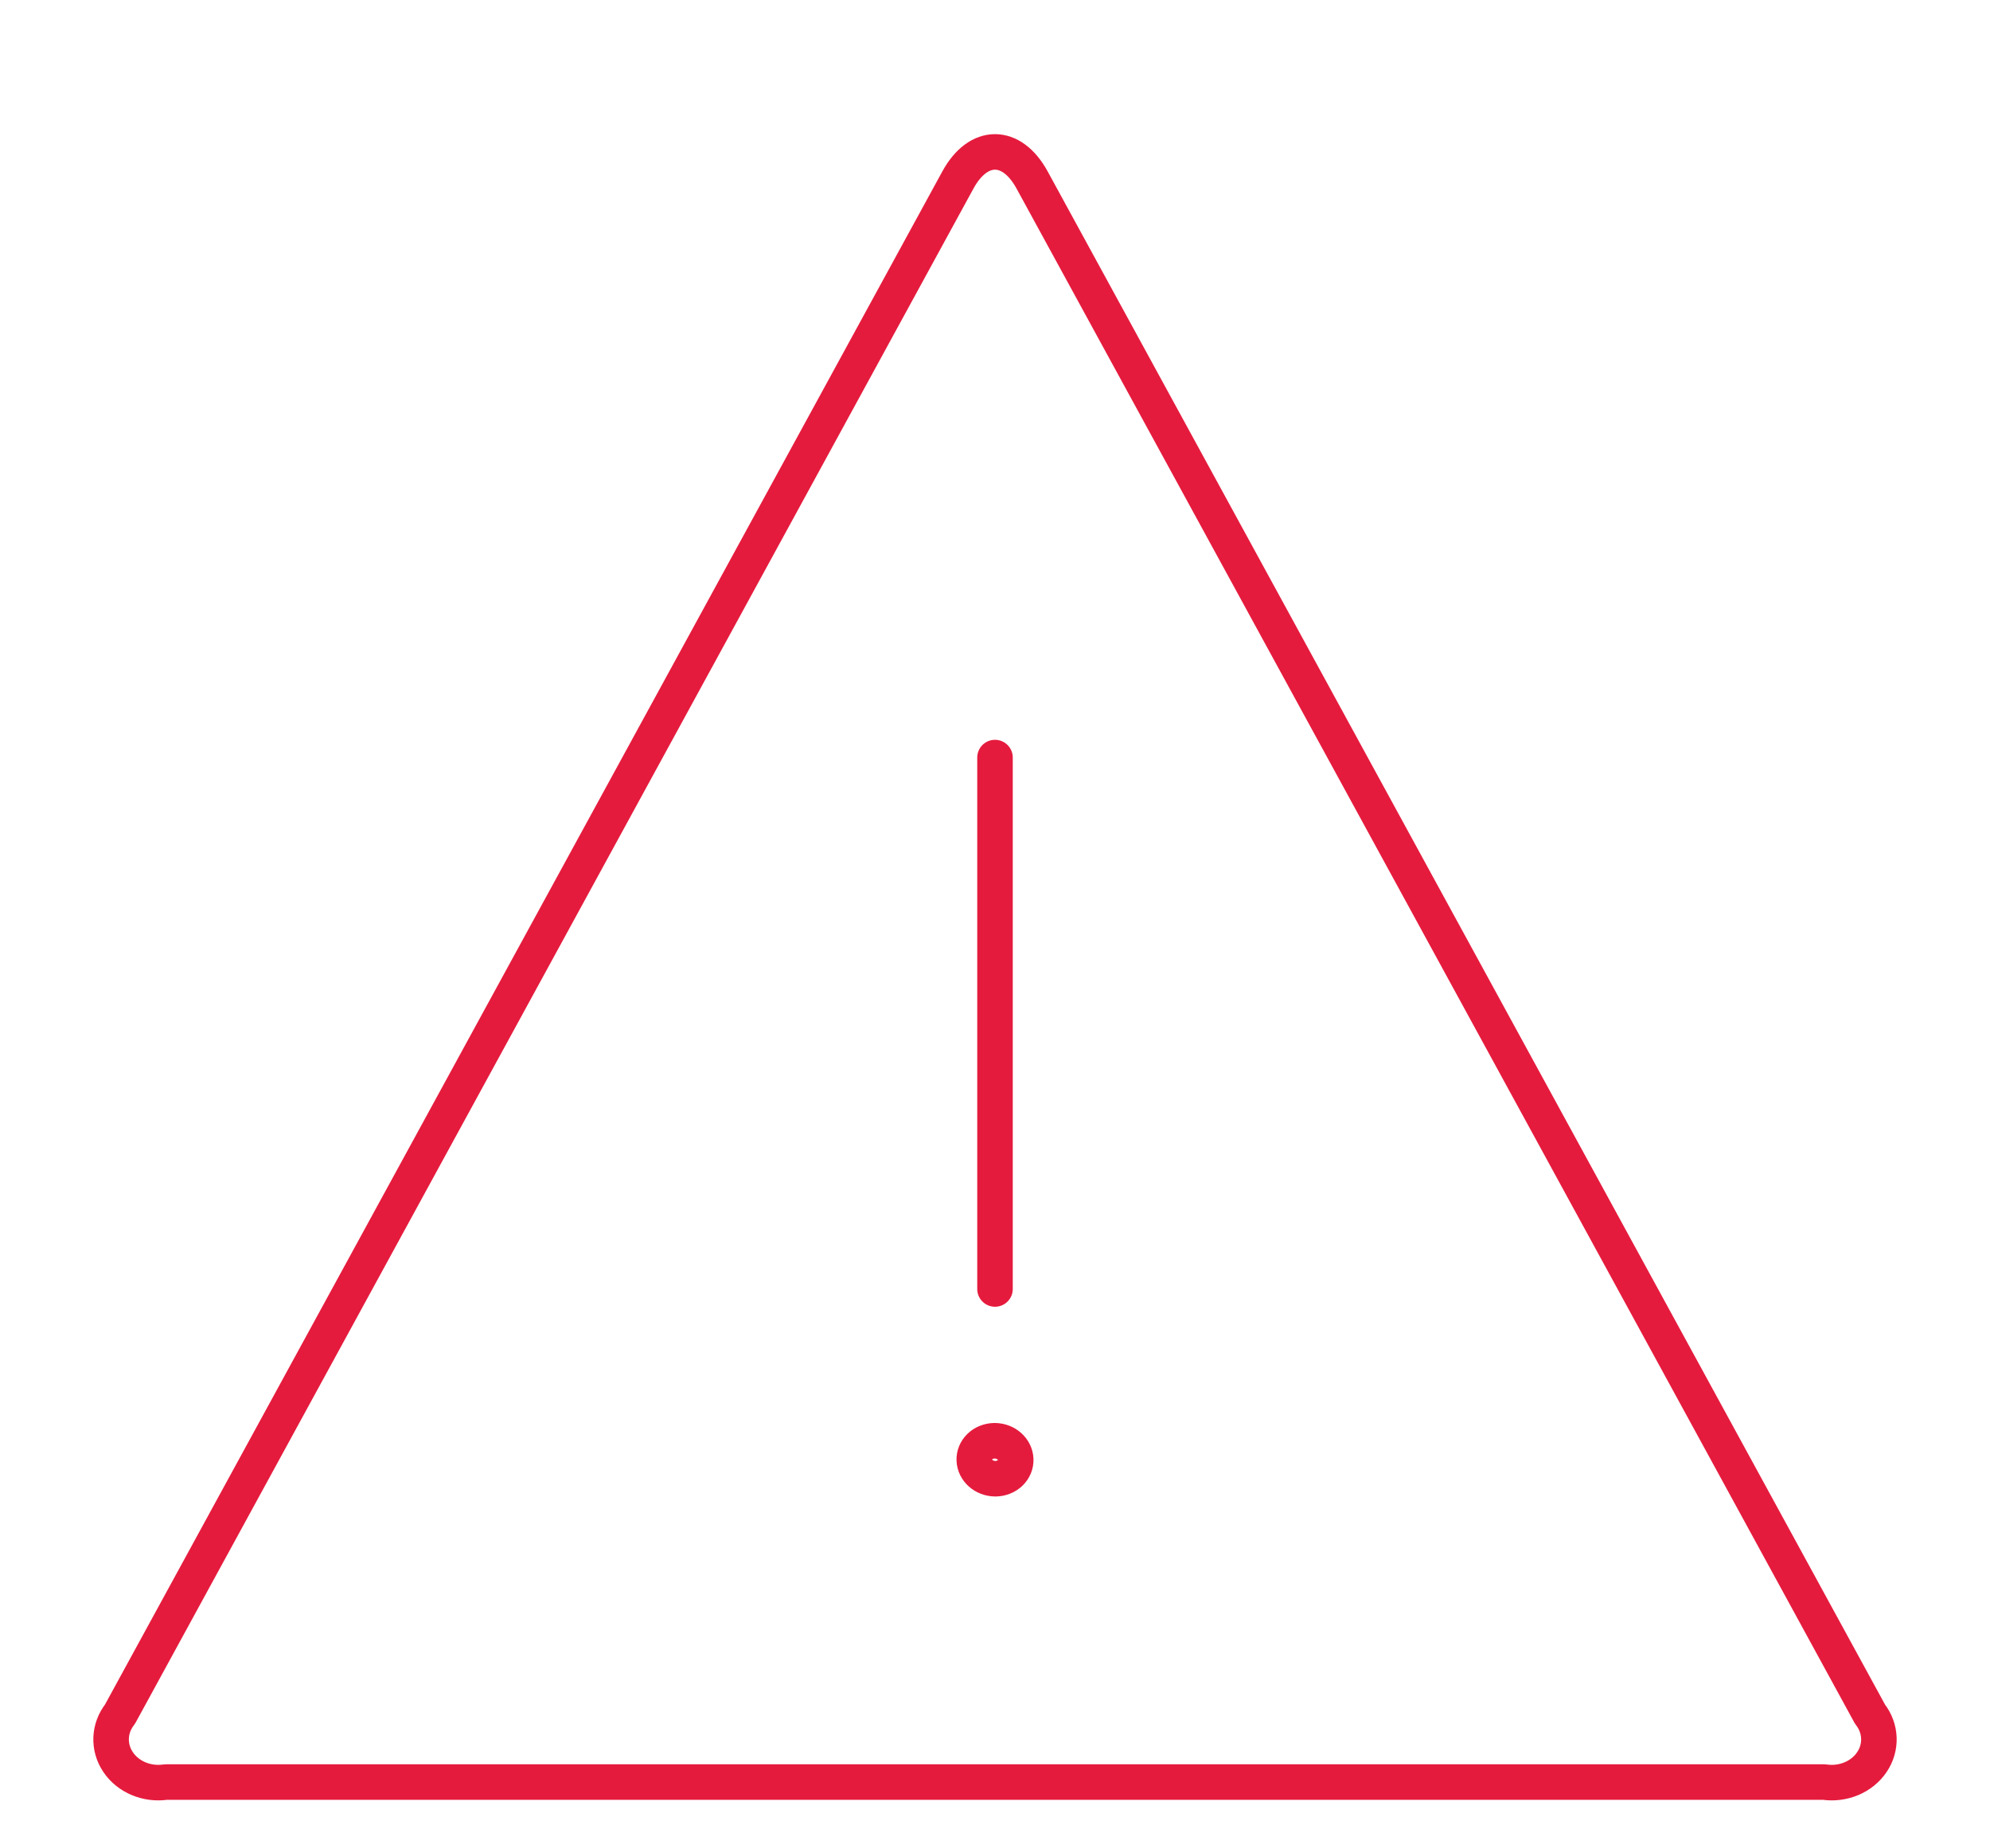
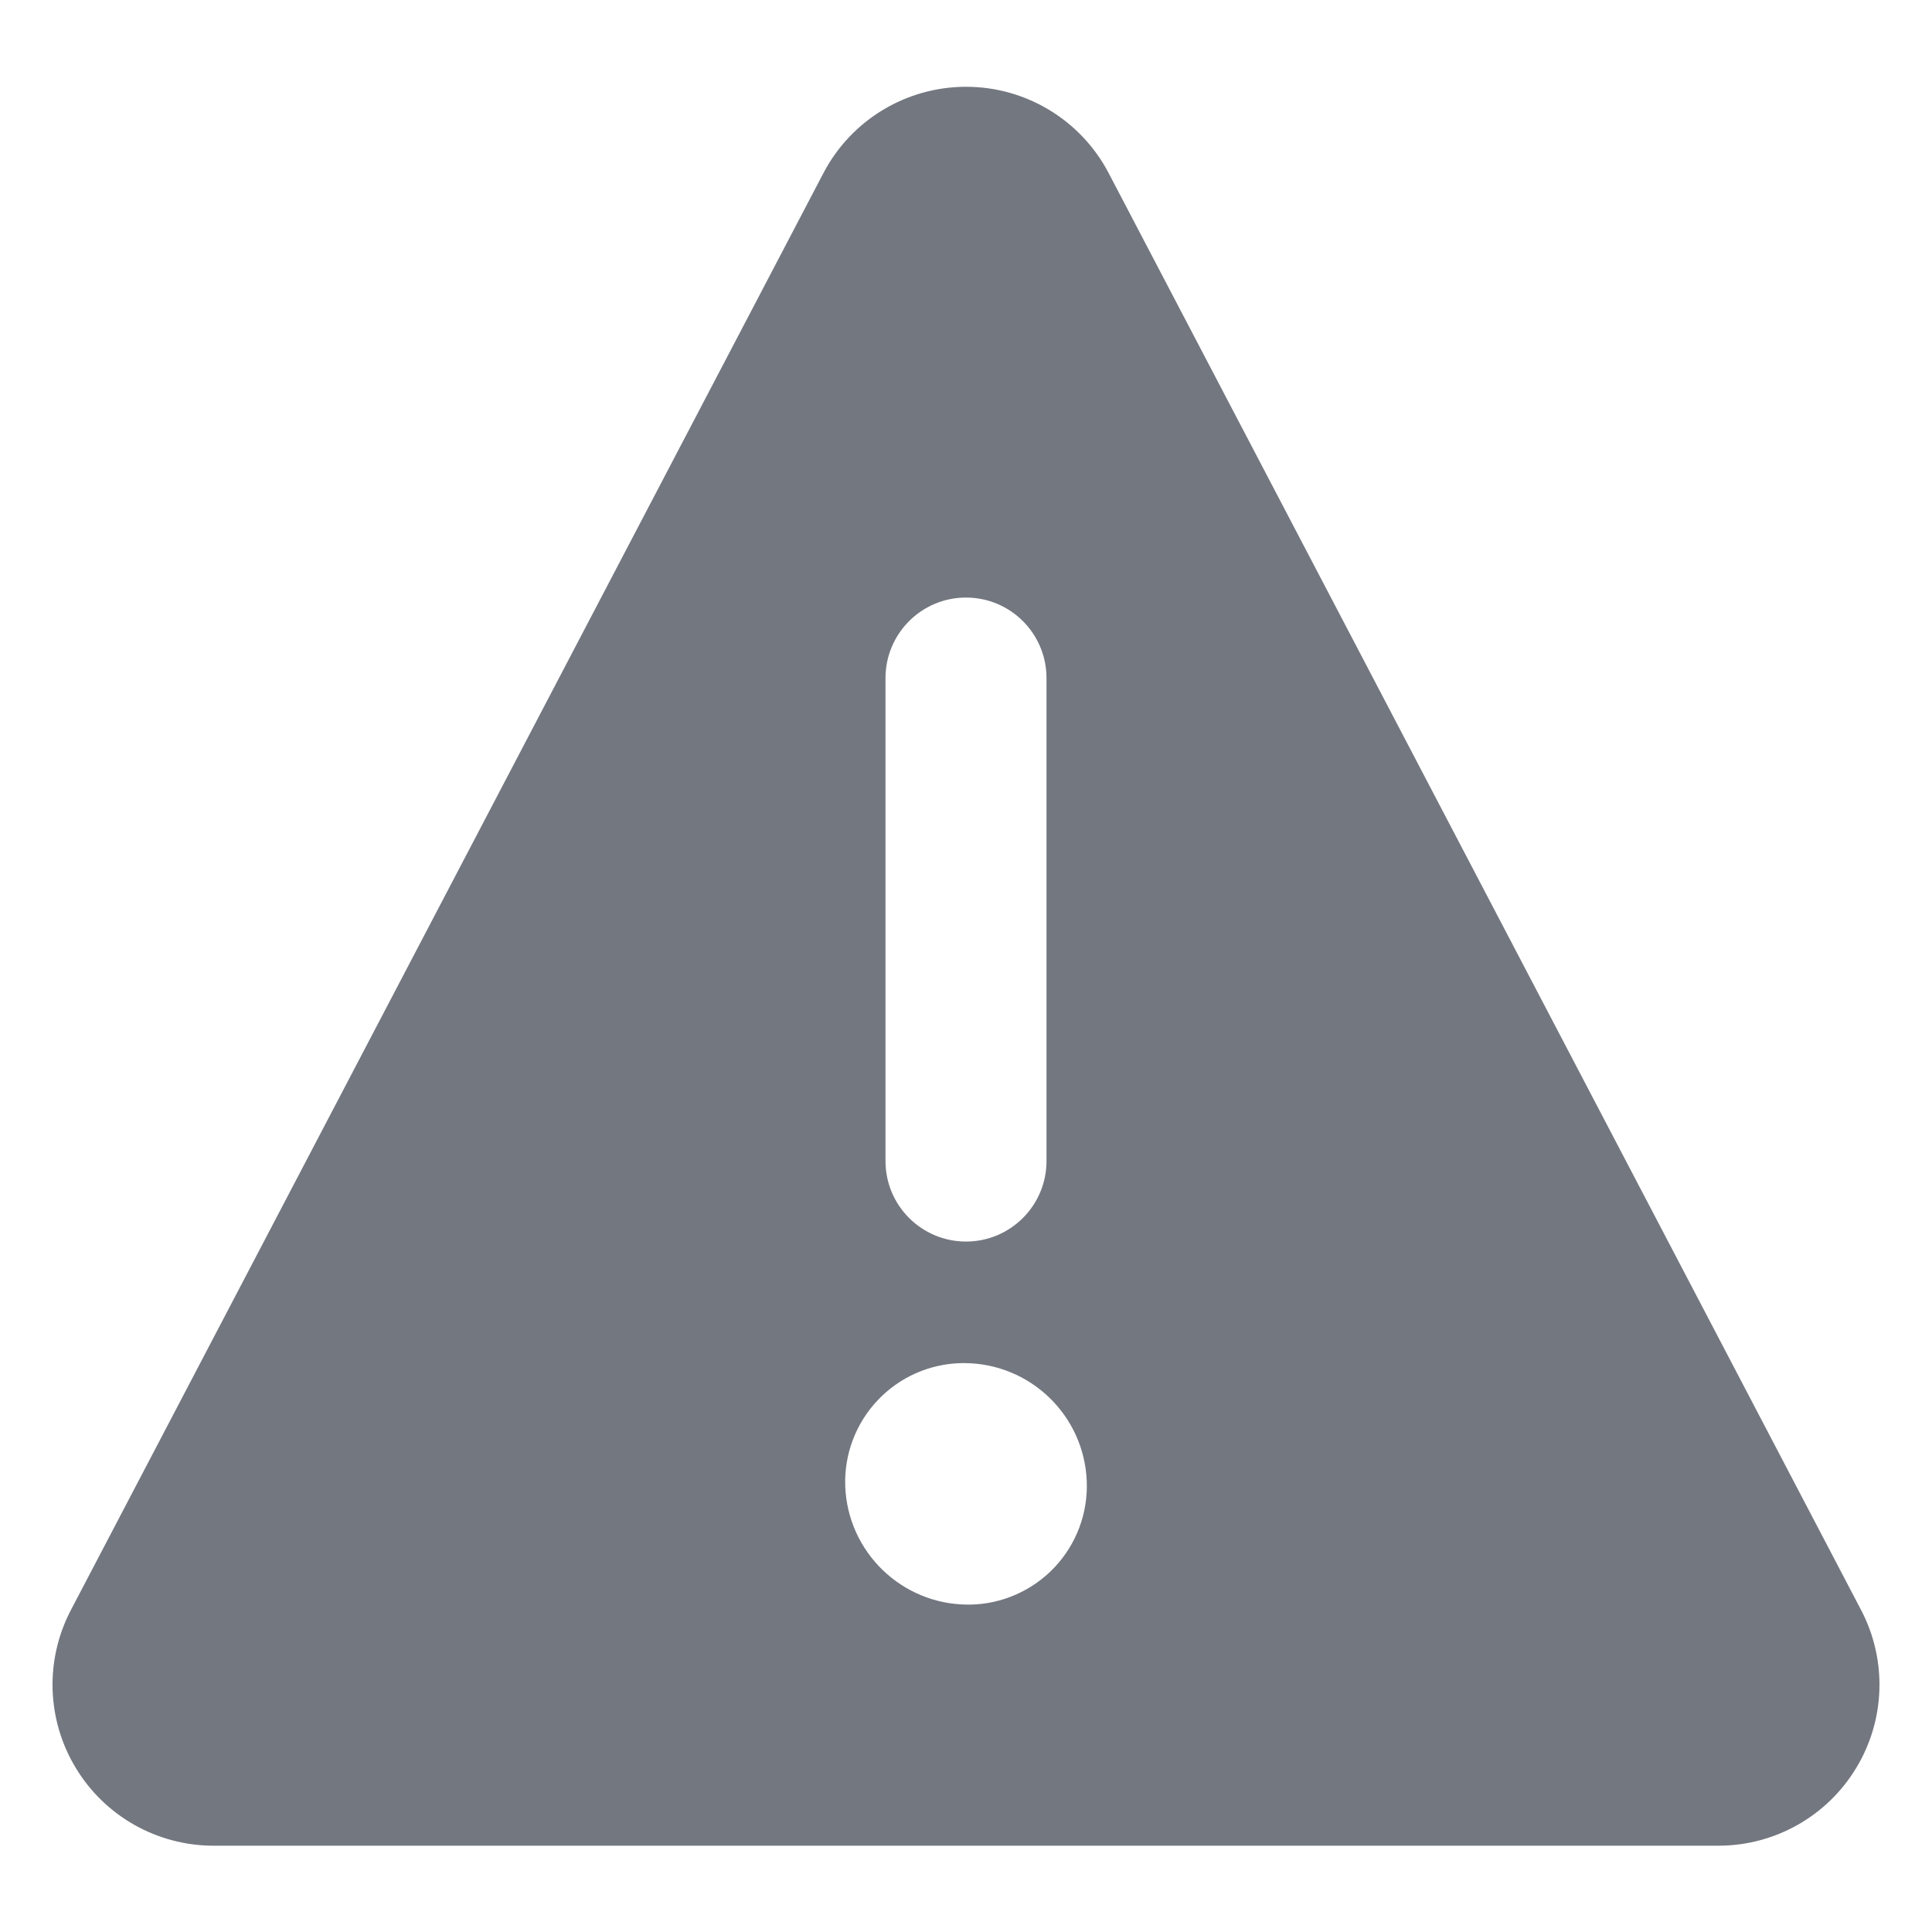
- <svg xmlns="http://www.w3.org/2000/svg" width="56" height="52" viewBox="0 0 56 52" fill="none">
-   <path fill-rule="evenodd" clip-rule="evenodd" d="M52.624 48.247C52.937 48.646 52.958 49.179 52.675 49.597C52.393 50.015 51.863 50.236 51.333 50.157H4.667C4.137 50.236 3.607 50.015 3.325 49.597C3.042 49.179 3.063 48.646 3.376 48.247L26.957 5.064C27.531 4.013 28.469 4.013 29.043 5.064L52.624 48.247Z" stroke="#E51B3D" stroke-linecap="round" stroke-linejoin="round" />
-   <path d="M28 36.279V21.322" stroke="#E51B3D" stroke-linecap="round" stroke-linejoin="round" />
-   <path d="M27.979 40.551C27.825 40.554 27.679 40.613 27.573 40.715C27.467 40.818 27.411 40.955 27.417 41.096C27.429 41.387 27.691 41.618 28.009 41.619H28.021C28.175 41.616 28.321 41.557 28.427 41.455C28.533 41.352 28.589 41.215 28.583 41.074C28.571 40.786 28.315 40.556 28 40.551H27.988" stroke="#E51B3D" stroke-linecap="round" stroke-linejoin="round" />
+ <svg xmlns="http://www.w3.org/2000/svg" width="24" height="24" viewBox="0 0 24 24" fill="none">
+   <path fill-rule="evenodd" clip-rule="evenodd" d="M23.119 20L13.772 2.15C13.427 1.491 12.744 1.078 12.001 1.078C11.257 1.078 10.574 1.491 10.229 2.15L0.881 20C0.556 20.62 0.579 21.365 0.942 21.963C1.304 22.562 1.953 22.928 2.653 22.928H21.347C22.047 22.928 22.696 22.562 23.058 21.963C23.421 21.365 23.444 20.62 23.119 20ZM11 8.423C11 7.871 11.448 7.423 12 7.423C12.552 7.423 13 7.871 13 8.423V14.423C13 14.975 12.552 15.423 12 15.423C11.448 15.423 11 14.975 11 14.423V8.423ZM12.022 19.933H12.05C12.447 19.927 12.825 19.76 13.098 19.472C13.371 19.183 13.516 18.797 13.5 18.4C13.468 17.581 12.795 16.934 11.976 16.933H11.948C11.552 16.94 11.175 17.106 10.903 17.394C10.631 17.682 10.485 18.067 10.5 18.463C10.531 19.282 11.203 19.93 12.022 19.933Z" fill="#737780" />
</svg>
